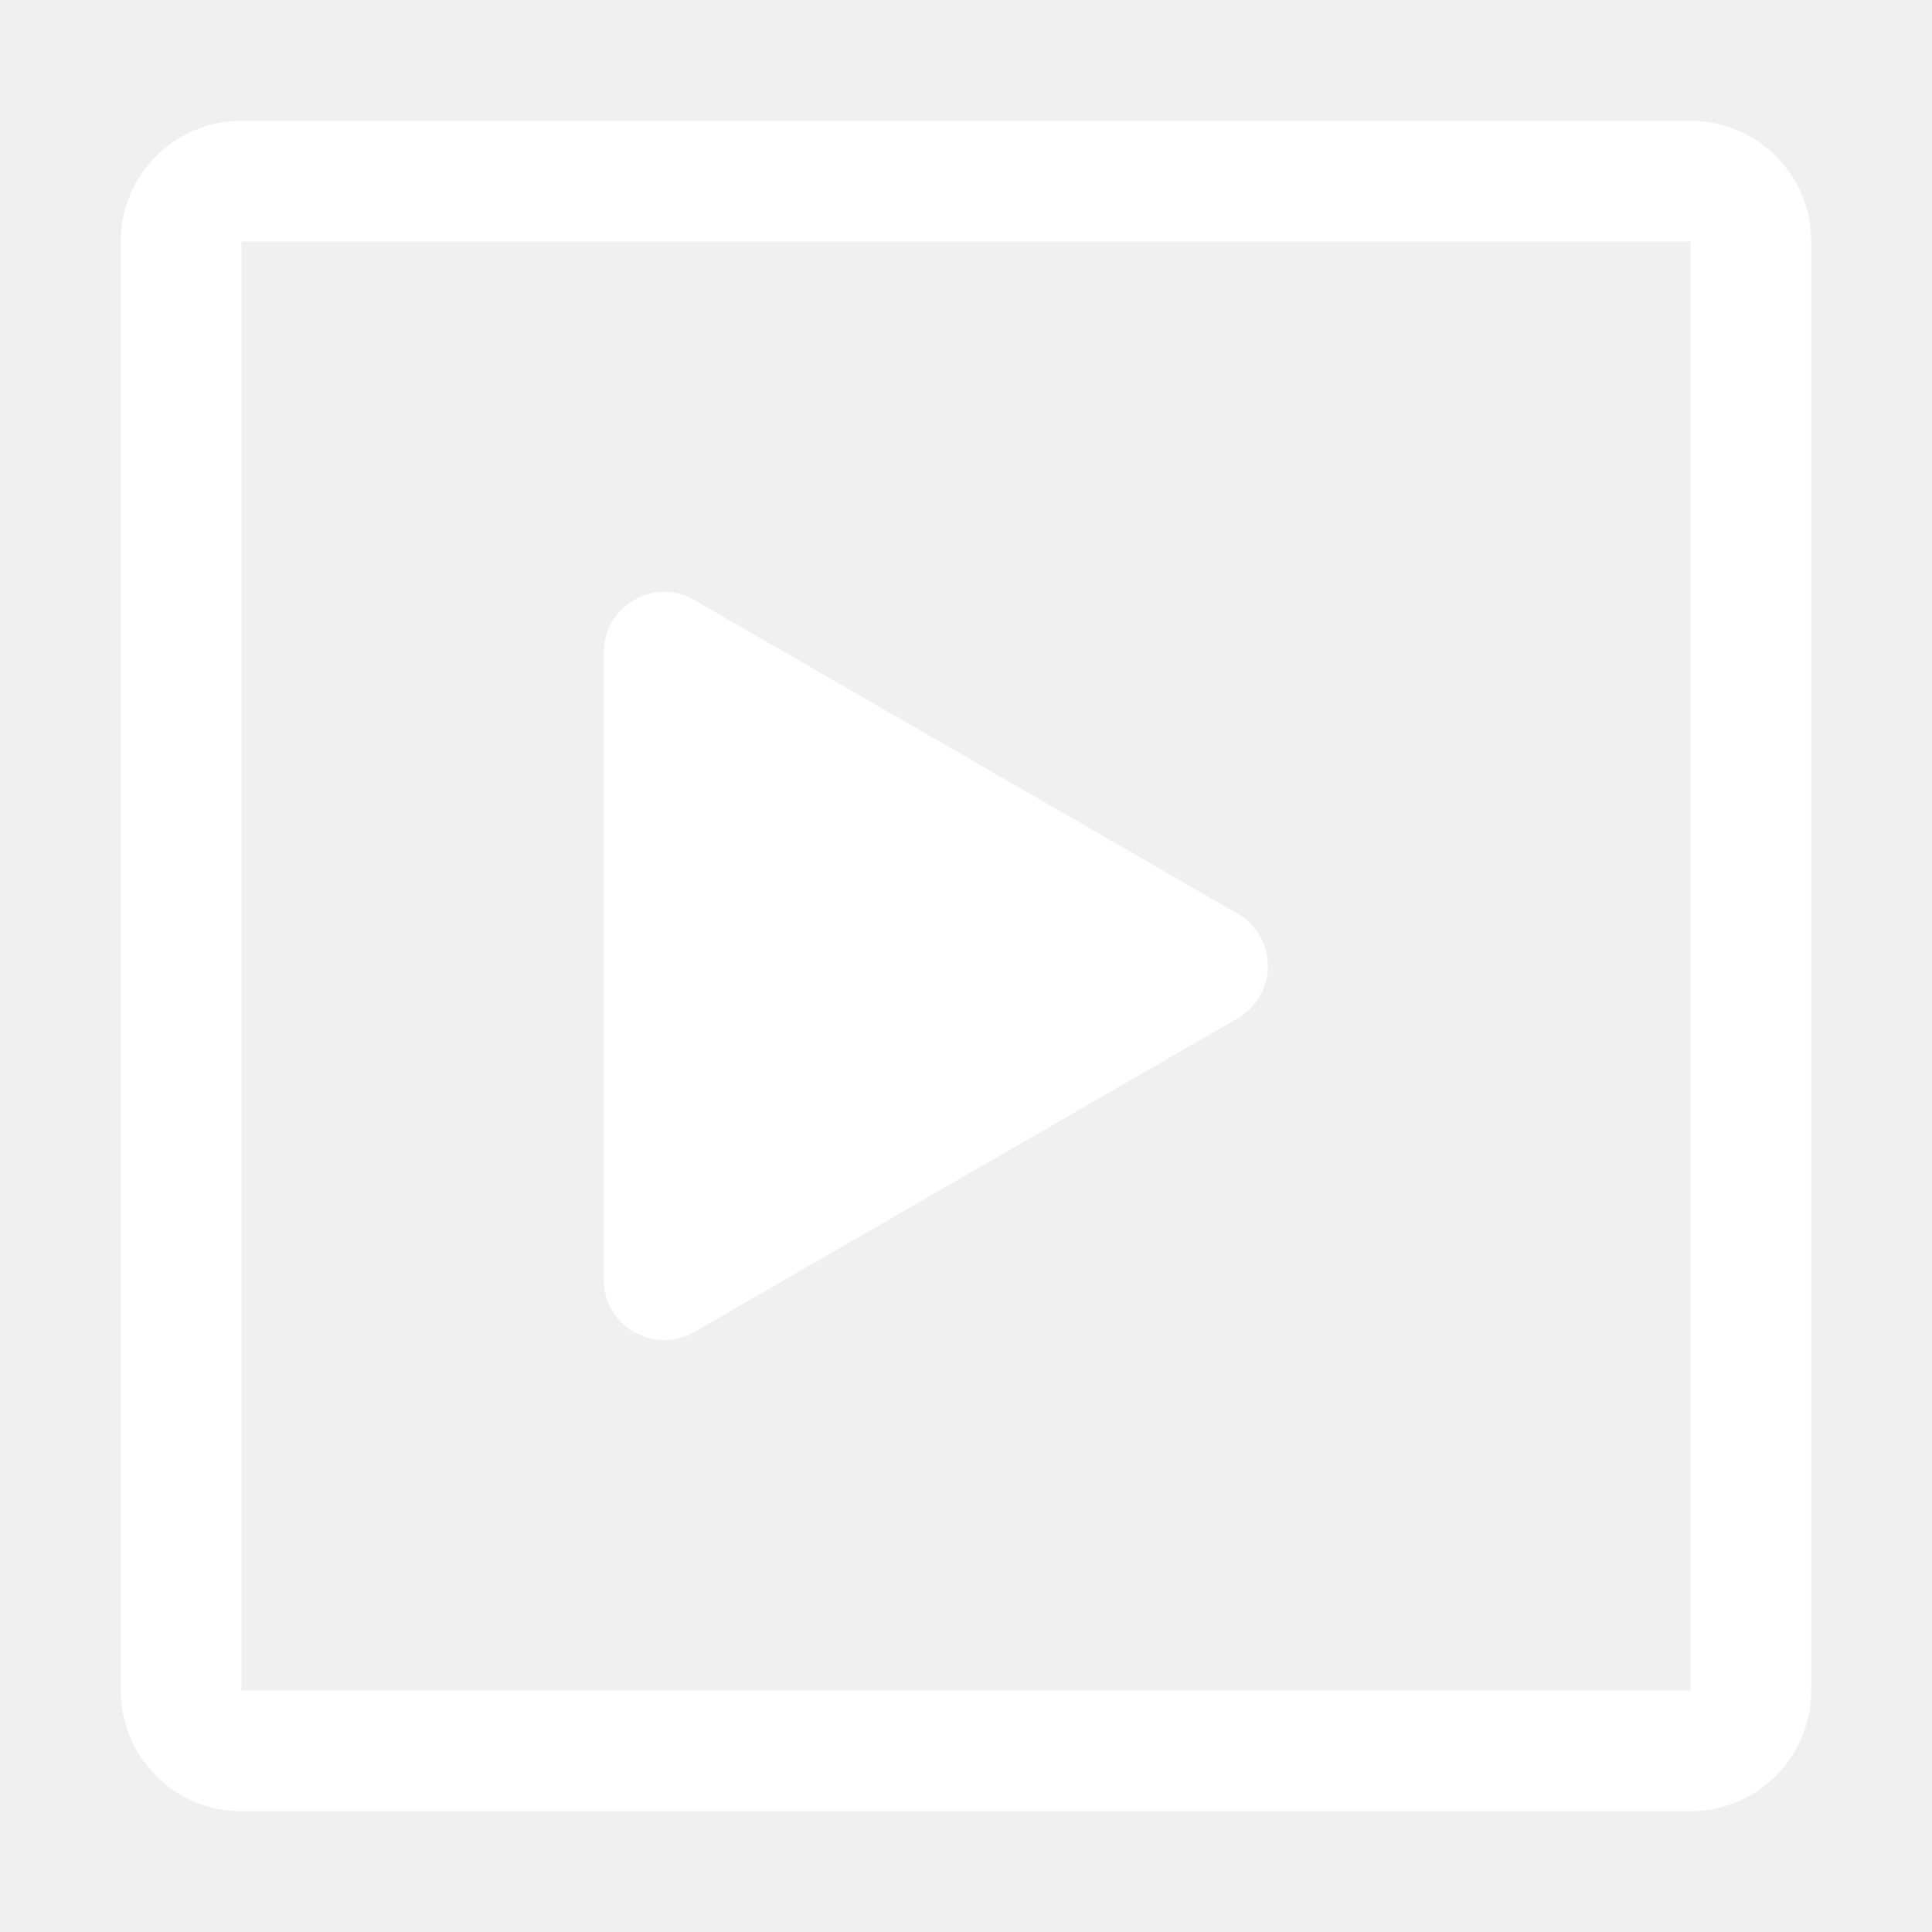
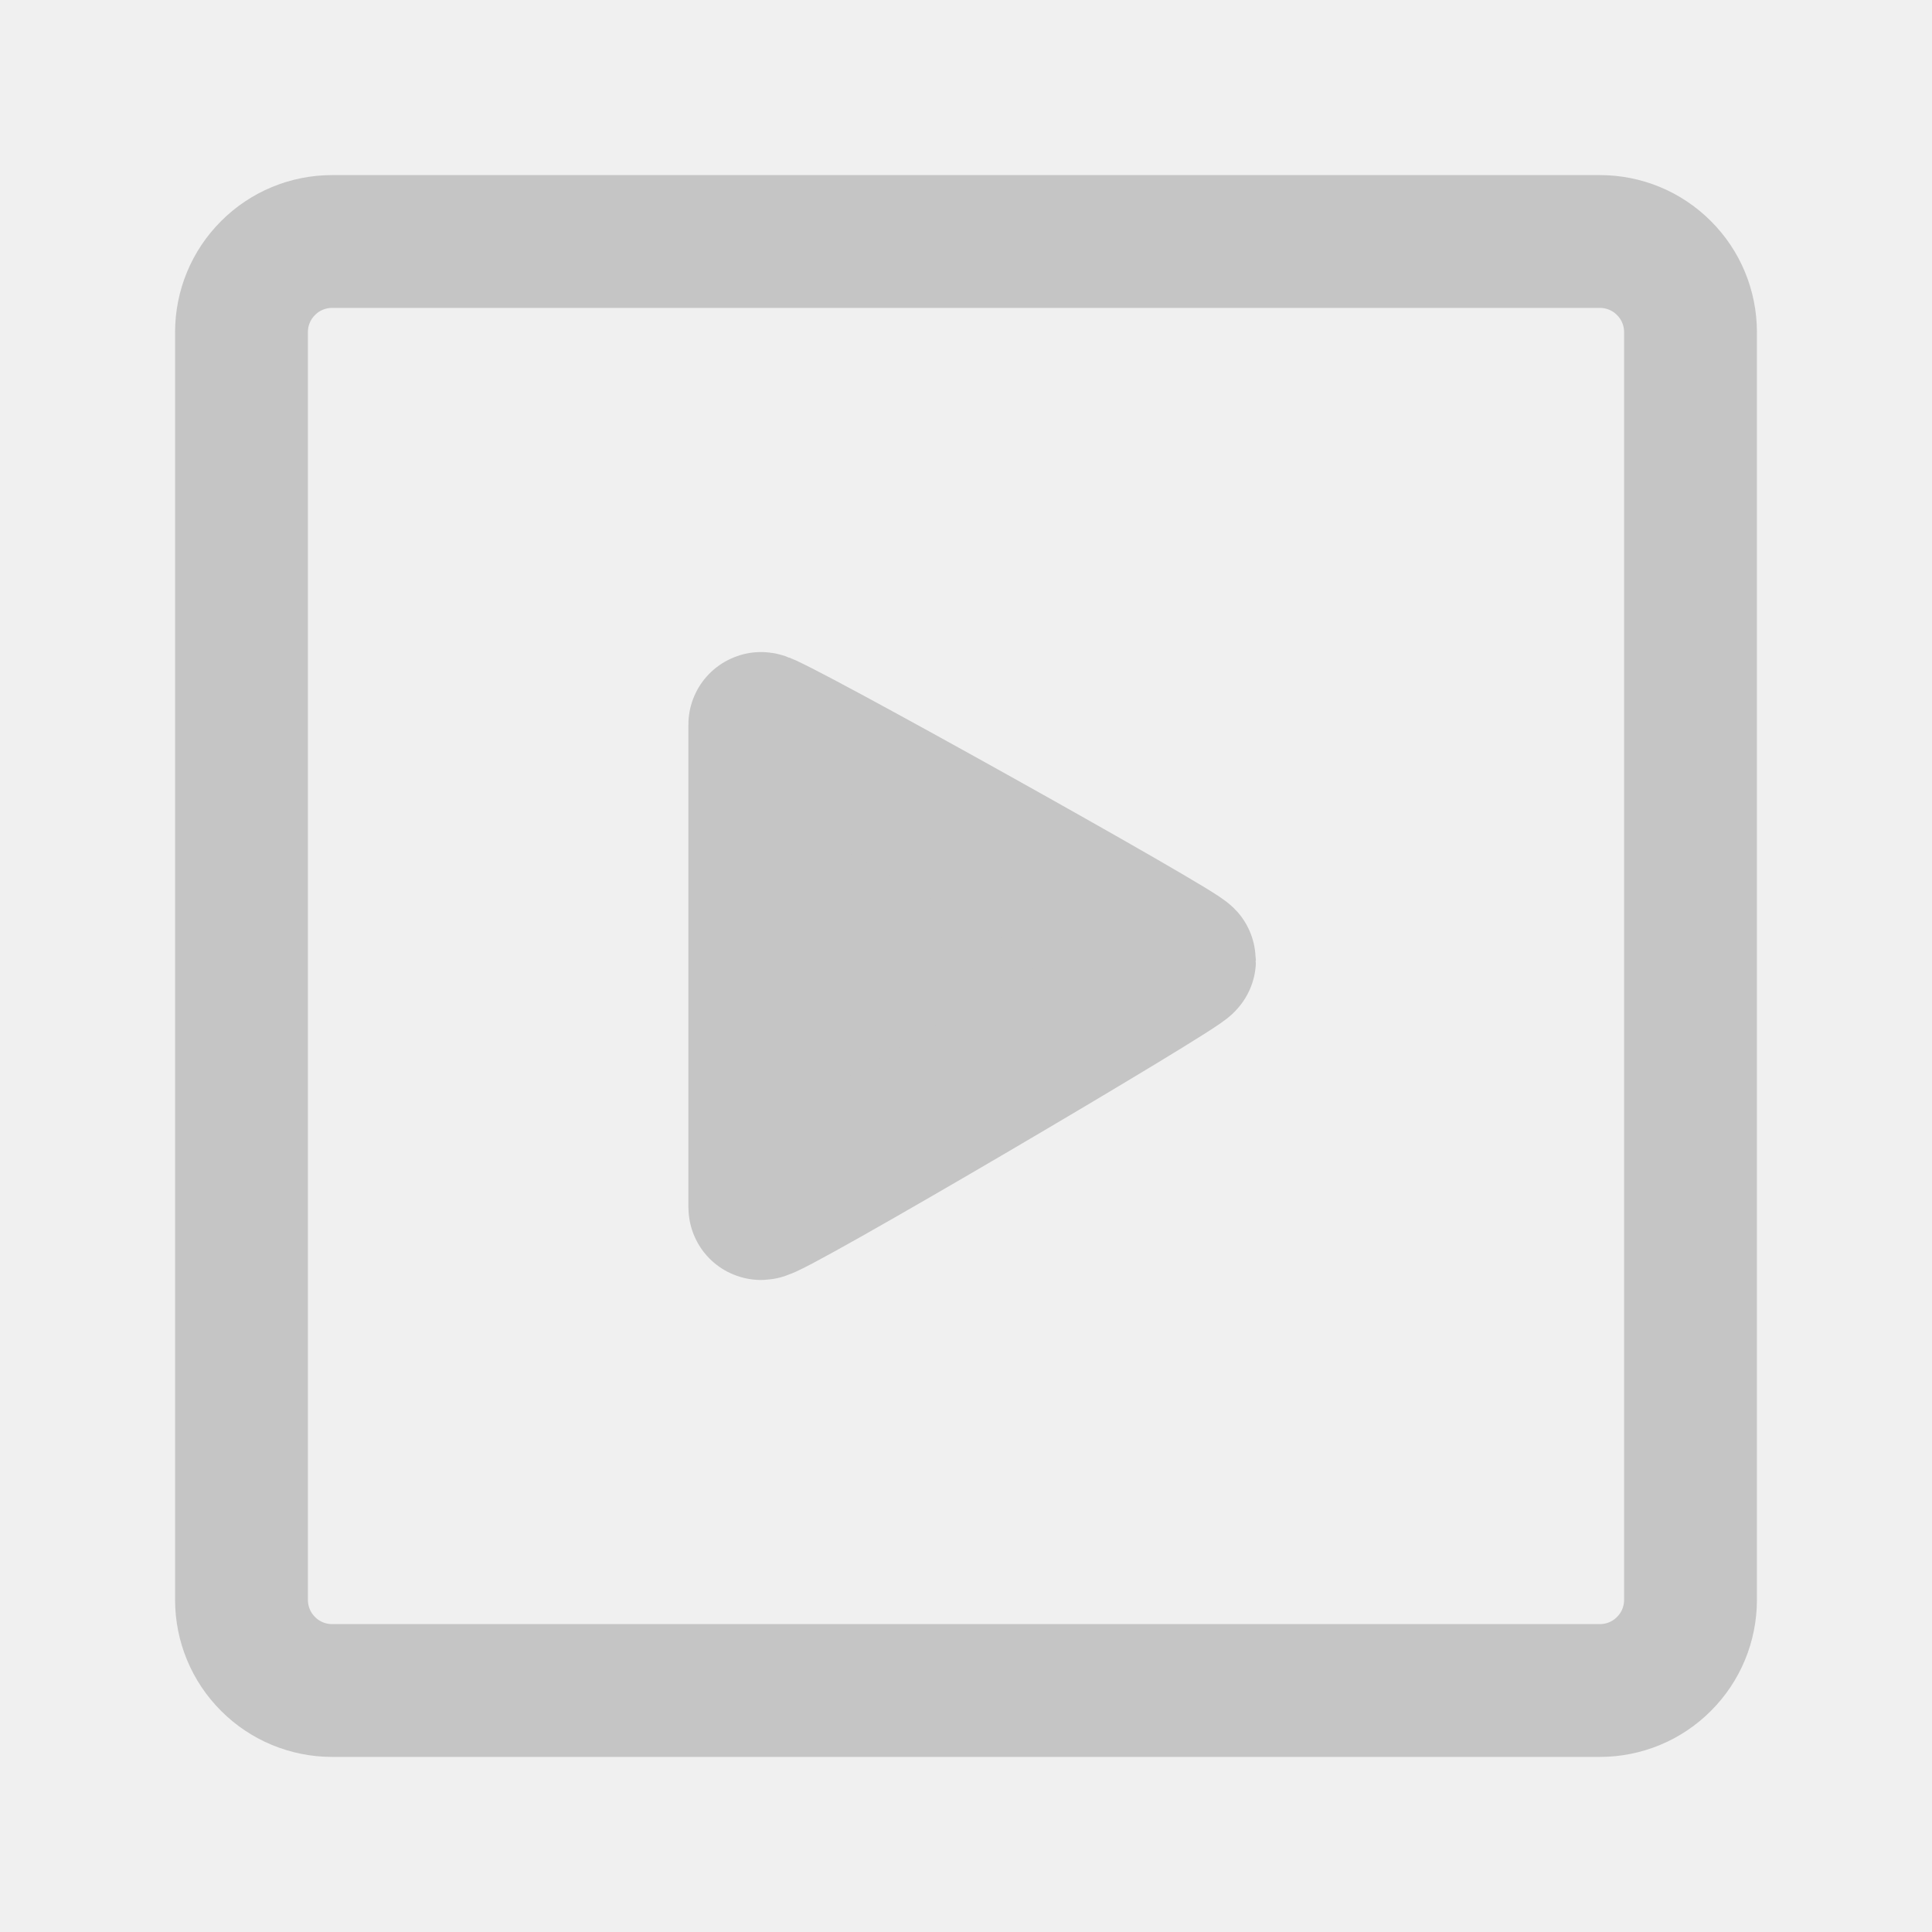
<svg xmlns="http://www.w3.org/2000/svg" width="16" height="16" viewBox="0 0 16 16" fill="none">
-   <rect width="16" height="16" fill="transparent" />
-   <mask id="border" fill="white">
-     <rect x="1" y="1" width="14" height="14" rx="1" />
-   </mask>
-   <rect x="1" y="1" width="14" height="14" rx="1" stroke="#fff" stroke-width="2" mask="url(#border)" />
-   <path d="M10.25 7.567C10.583 7.759 10.583 8.241 10.25 8.433L5.75 11.031C5.417 11.223 5 10.983 5 10.598L5 5.402C5 5.017 5.417 4.776 5.75 4.969L10.25 7.567Z" fill="#fff" />
+   <path d="M13.25 2H2.75C2.551 2 2.36 2.079 2.22 2.22C2.079 2.36 2 2.551 2 2.75V13.25C2 13.449 2.079 13.64 2.22 13.78C2.36 13.921 2.551 14 2.75 14H13.25C13.449 14 13.64 13.921 13.78 13.78C13.921 13.64 14 13.449 14 13.25V2.75C14 2.551 13.921 2.36 13.78 2.22C13.64 2.079 13.449 2 13.25 2Z" stroke="#C5C5C5" stroke-width="1.1" />
+   <path d="M6.301 9.999V6.001C6.301 5.952 9.801 7.904 9.801 7.953C9.801 8 6.301 10.061 6.301 9.999Z" fill="#C5C5C5" stroke="#C5C5C5" stroke-width="1.2" />
</svg>
